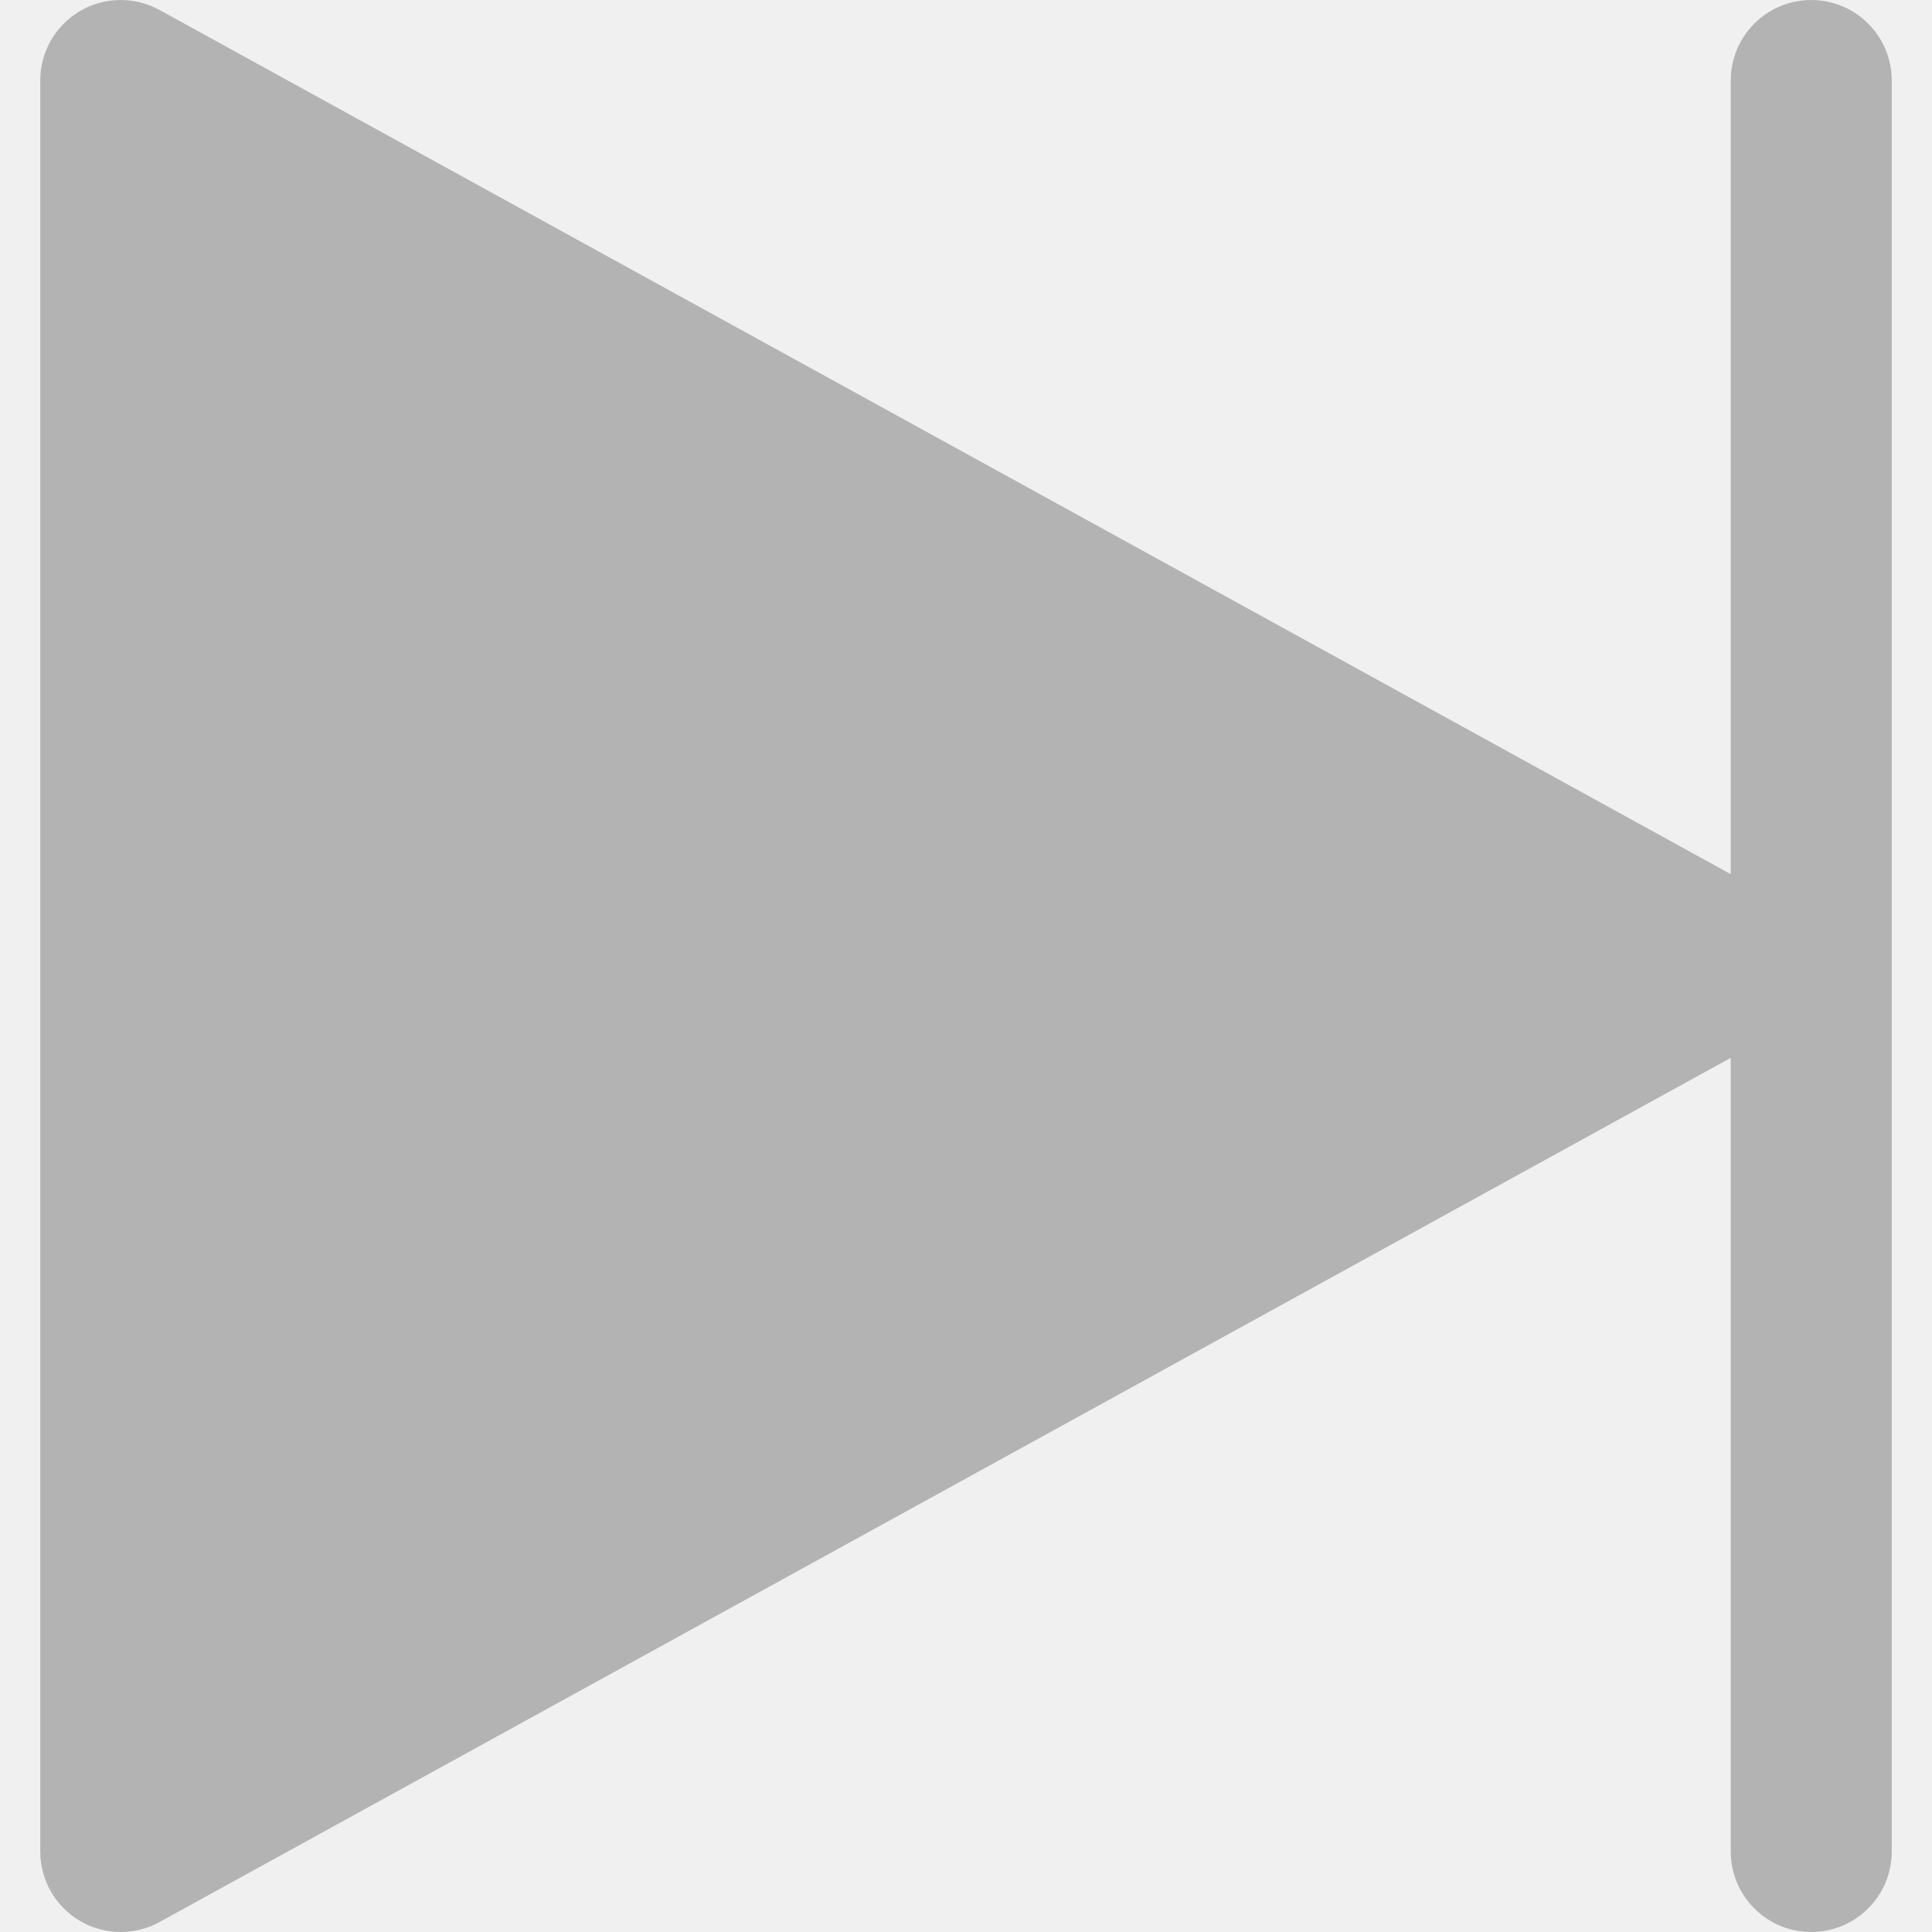
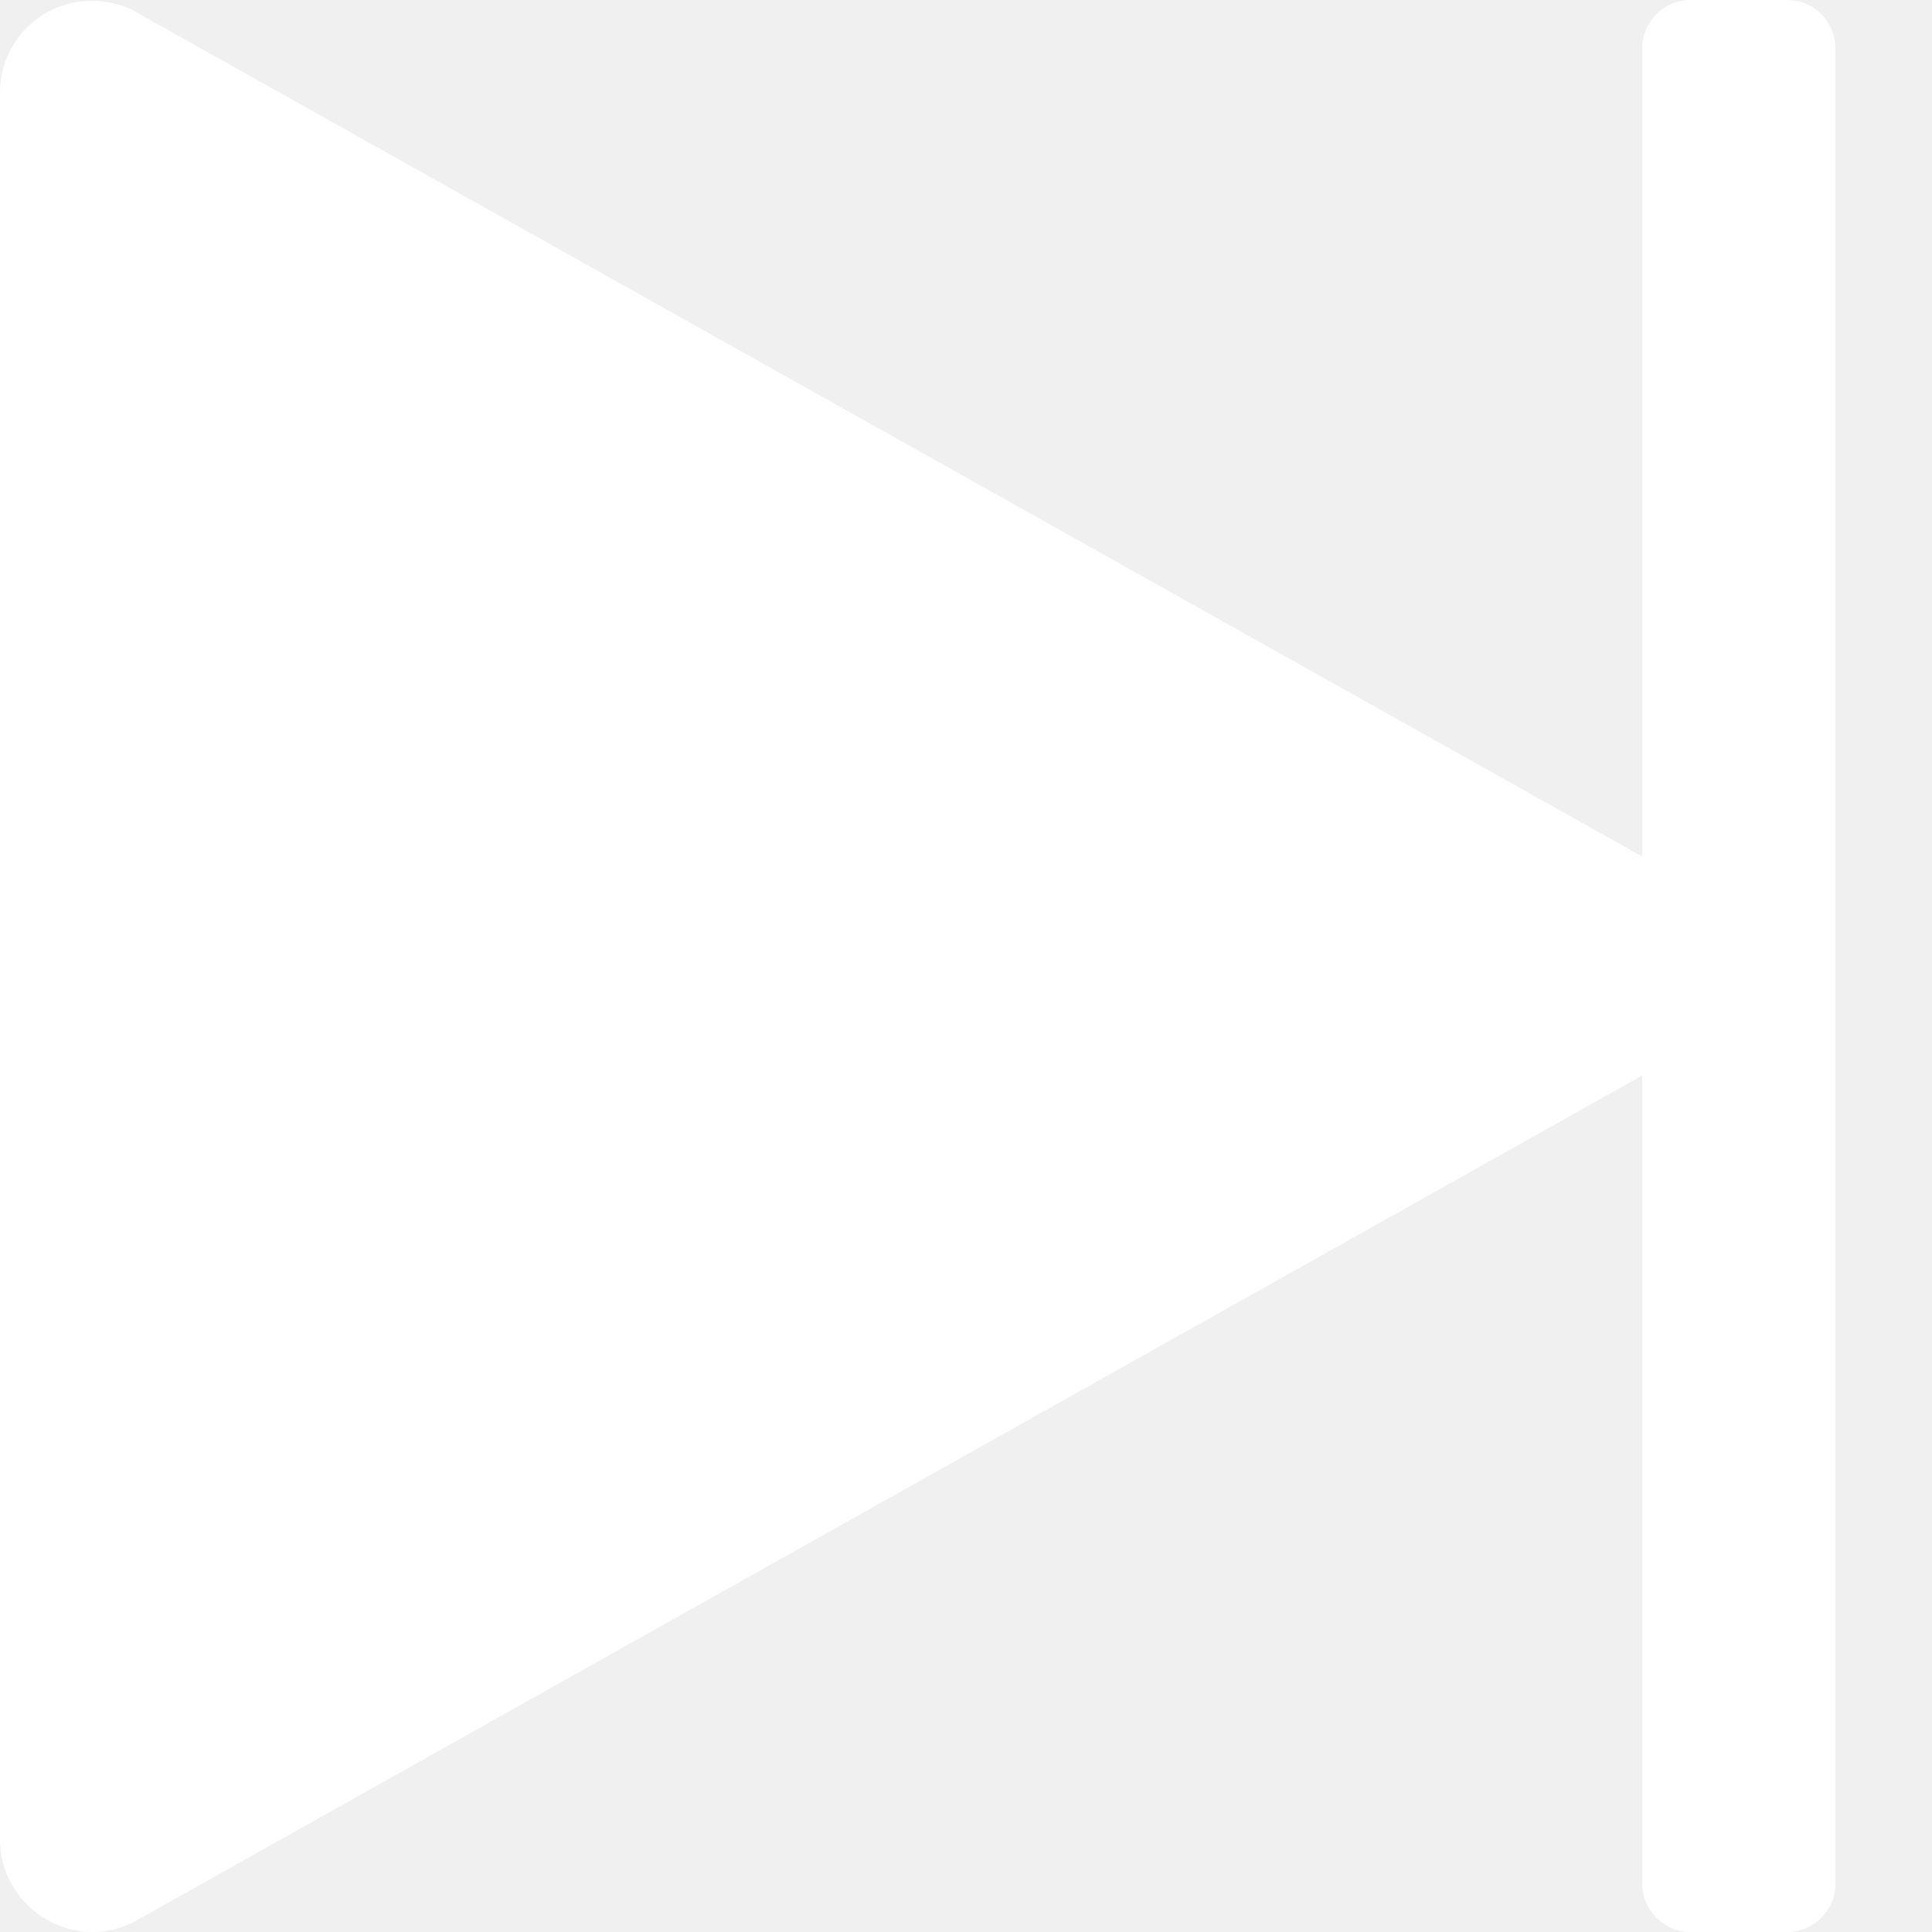
- <svg xmlns="http://www.w3.org/2000/svg" fill="#B3B3B3" height="200px" width="200px" version="1.1" id="Layer_1" viewBox="0 0 512 512" xml:space="preserve">
-   <g id="SVGRepo_bgCarrier" stroke-width="0" />
-   <g id="SVGRepo_tracerCarrier" stroke-linecap="round" stroke-linejoin="round" />
-   <g id="SVGRepo_iconCarrier">
-     <g>
-       <g>
-         <path d="M480,0c-11.776,0-21.333,9.557-21.333,21.333v210.325L42.283,2.645c-6.613-3.627-14.656-3.52-21.141,0.32 c-6.485,3.84-10.475,10.816-10.475,18.368v469.333c0,7.552,3.989,14.528,10.475,18.368C24.491,511.019,28.245,512,32,512 c3.541,0,7.083-0.875,10.283-2.645l416.384-229.013v210.325c0,11.776,9.557,21.333,21.333,21.333s21.333-9.557,21.333-21.333 V21.333C501.333,9.557,491.776,0,480,0z" />
-       </g>
-     </g>
+ <svg xmlns="http://www.w3.org/2000/svg" width="24" height="24">
+   <g class="layer">
+     <path d="m0,22.84l0,-21.67c0,-0.01 0,-0.01 0,-0.02c0,-0.63 0.51,-1.14 1.14,-1.14c0.2,0 0.39,0.05 0.56,0.14l-0.01,0l18.71,10.49l0,-10.04c0,-0.33 0.27,-0.6 0.6,-0.6l1.2,0c0.33,0 0.6,0.27 0.6,0.6l0,22.8l0,0c0,0.33 -0.27,0.6 -0.6,0.6l0,0l-1.2,0c-0.33,0 -0.6,-0.27 -0.6,-0.6l0,0l0,-10.04l-18.71,10.5c-0.16,0.09 -0.35,0.14 -0.55,0.14c-0.63,-0.01 -1.14,-0.52 -1.14,-1.15c0,-0.01 0,-0.01 0,-0.01l0,0z" fill="#ffffff" id="svg_1" />
  </g>
</svg>
